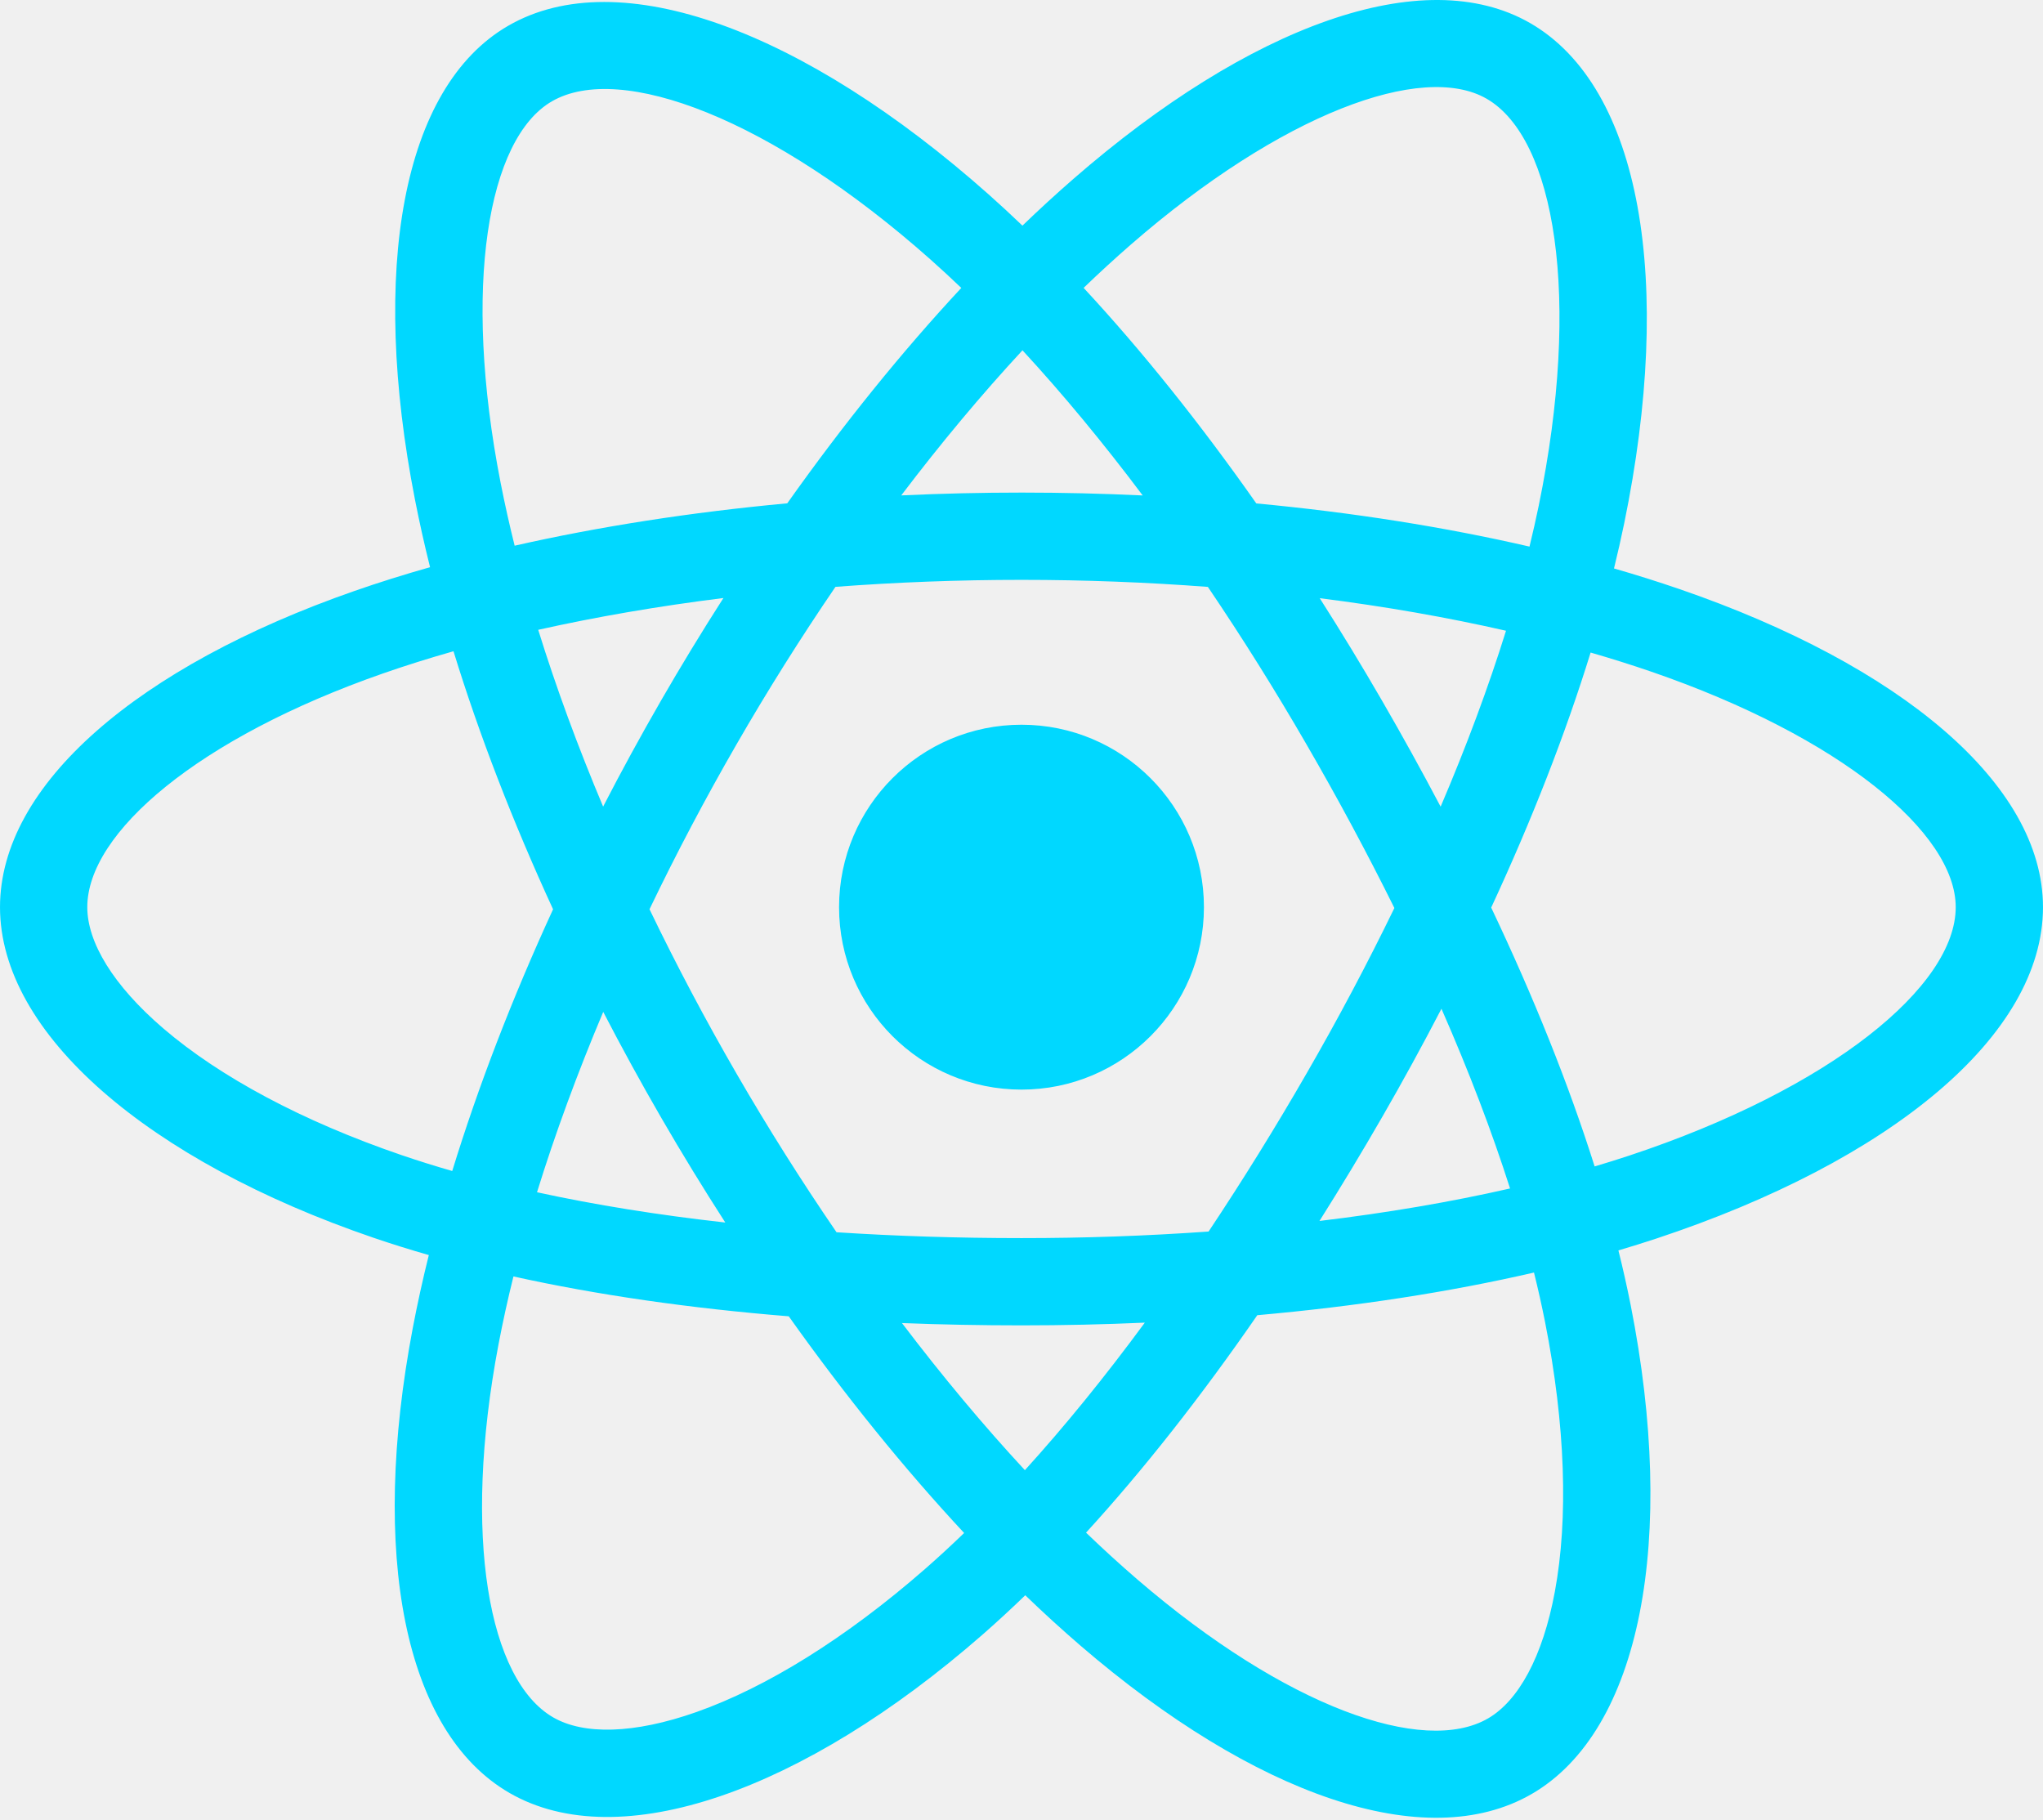
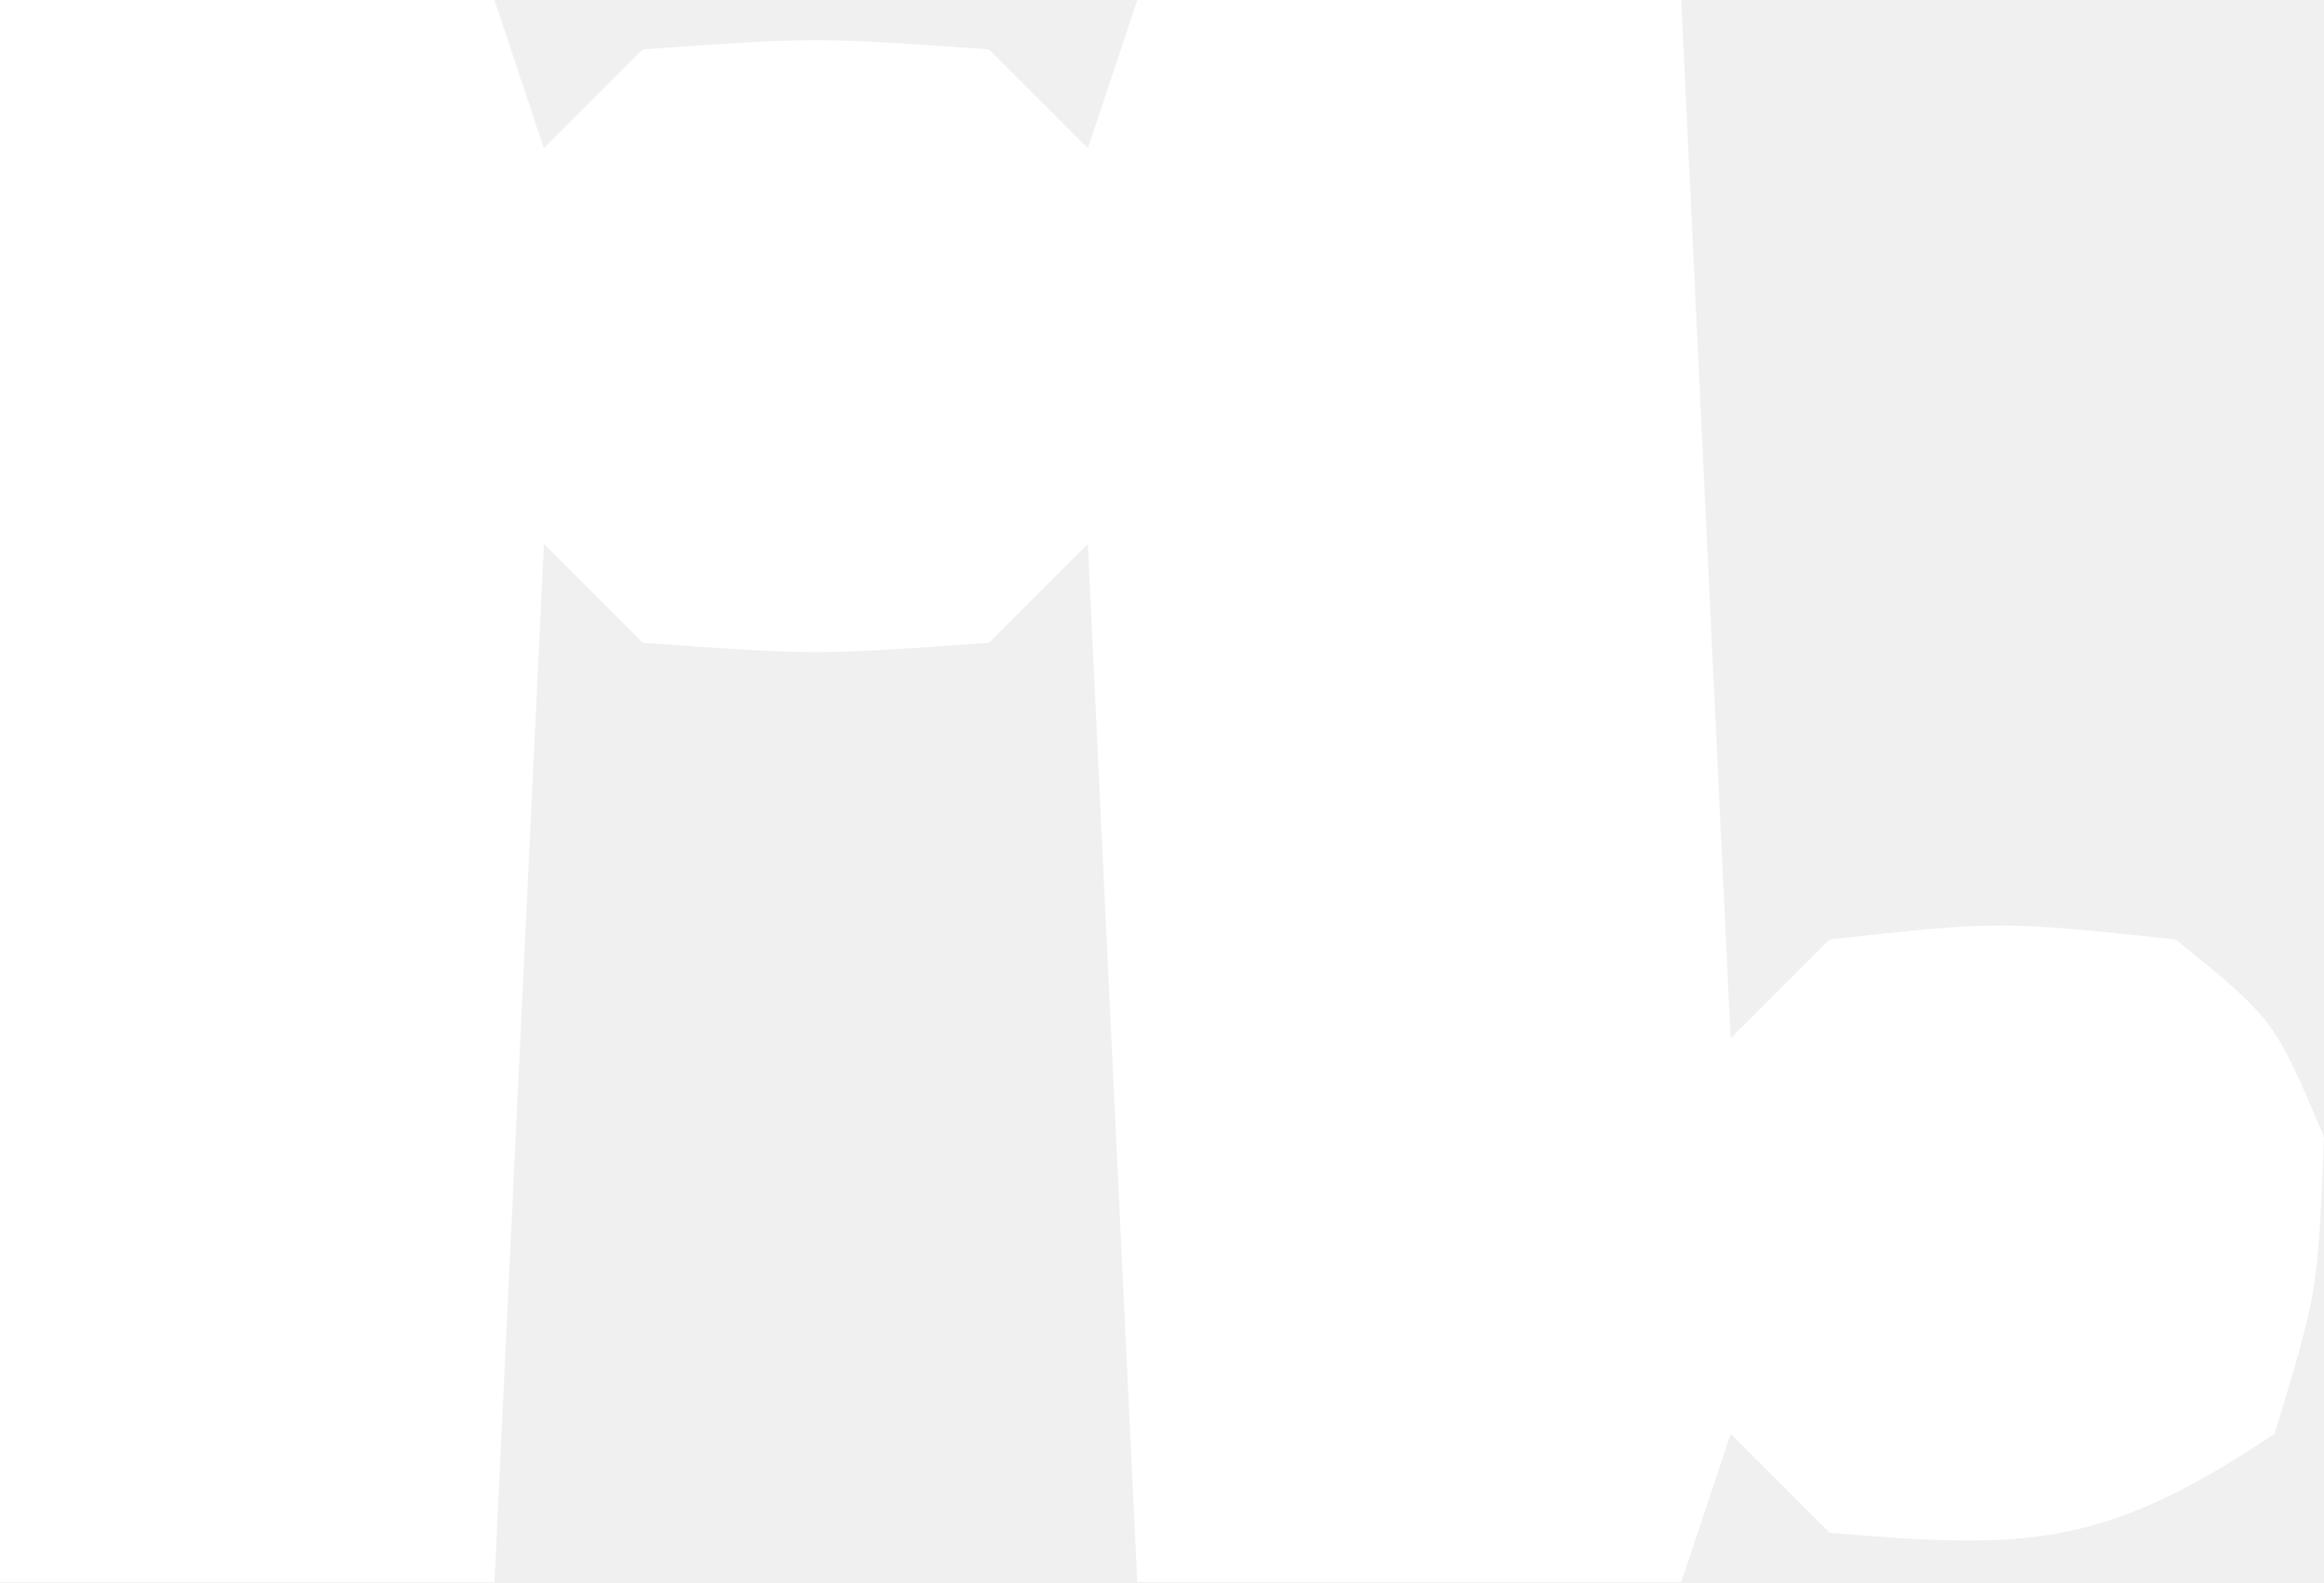
- <svg xmlns="http://www.w3.org/2000/svg" aria-hidden="true" role="img" class="iconify iconify--logos" width="35.93" height="32" preserveAspectRatio="xMidYMid meet" viewBox="0 0 256 228">
-   <path fill="#00D8FF" d="M210.483 73.824a171.49 171.49 0 0 0-8.24-2.597c.465-1.9.893-3.777 1.273-5.621c6.238-30.281 2.16-54.676-11.769-62.708c-13.355-7.7-35.196.329-57.254 19.526a171.23 171.23 0 0 0-6.375 5.848a155.866 155.866 0 0 0-4.241-3.917C100.759 3.829 77.587-4.822 63.673 3.233C50.33 10.957 46.379 33.89 51.995 62.588a170.974 170.974 0 0 0 1.892 8.48c-3.28.932-6.445 1.924-9.474 2.98C17.309 83.498 0 98.307 0 113.668c0 15.865 18.582 31.778 46.812 41.427a145.52 145.52 0 0 0 6.921 2.165a167.467 167.467 0 0 0-2.01 9.138c-5.354 28.2-1.173 50.591 12.134 58.266c13.744 7.926 36.812-.22 59.273-19.855a145.567 145.567 0 0 0 5.342-4.923a168.064 168.064 0 0 0 6.92 6.314c21.758 18.722 43.246 26.282 56.54 18.586c13.731-7.949 18.194-32.003 12.4-61.268a145.016 145.016 0 0 0-1.535-6.842c1.62-.48 3.21-.974 4.76-1.488c29.348-9.723 48.443-25.443 48.443-41.52c0-15.417-17.868-30.326-45.517-39.844Zm-6.365 70.984c-1.4.463-2.836.91-4.3 1.345c-3.24-10.257-7.612-21.163-12.963-32.432c5.106-11 9.31-21.767 12.459-31.957c2.619.758 5.16 1.557 7.61 2.4c23.69 8.156 38.14 20.213 38.14 29.504c0 9.896-15.606 22.743-40.946 31.14Zm-10.514 20.834c2.562 12.94 2.927 24.64 1.23 33.787c-1.524 8.219-4.59 13.698-8.382 15.893c-8.067 4.67-25.32-1.4-43.927-17.412a156.726 156.726 0 0 1-6.437-5.87c7.214-7.889 14.423-17.06 21.459-27.246c12.376-1.098 24.068-2.894 34.671-5.345a134.17 134.17 0 0 1 1.386 6.193ZM87.276 214.515c-7.882 2.783-14.16 2.863-17.955.675c-8.075-4.657-11.432-22.636-6.853-46.752a156.923 156.923 0 0 1 1.869-8.499c10.486 2.32 22.093 3.988 34.498 4.994c7.084 9.967 14.501 19.128 21.976 27.15a134.668 134.668 0 0 1-4.877 4.492c-9.933 8.682-19.886 14.842-28.658 17.94ZM50.35 144.747c-12.483-4.267-22.792-9.812-29.858-15.863c-6.35-5.437-9.555-10.836-9.555-15.216c0-9.322 13.897-21.212 37.076-29.293c2.813-.98 5.757-1.905 8.812-2.773c3.204 10.42 7.406 21.315 12.477 32.332c-5.137 11.18-9.399 22.249-12.634 32.792a134.718 134.718 0 0 1-6.318-1.979Zm12.378-84.26c-4.811-24.587-1.616-43.134 6.425-47.789c8.564-4.958 27.502 2.111 47.463 19.835a144.318 144.318 0 0 1 3.841 3.545c-7.438 7.987-14.787 17.08-21.808 26.988c-12.04 1.116-23.565 2.908-34.161 5.309a160.342 160.342 0 0 1-1.76-7.887Zm110.427 27.268a347.8 347.8 0 0 0-7.785-12.803c8.168 1.033 15.994 2.404 23.343 4.08c-2.206 7.072-4.956 14.465-8.193 22.045a381.151 381.151 0 0 0-7.365-13.322Zm-45.032-43.861c5.044 5.465 10.096 11.566 15.065 18.186a322.04 322.04 0 0 0-30.257-.006c4.974-6.559 10.069-12.652 15.192-18.18ZM82.802 87.83a323.167 323.167 0 0 0-7.227 13.238c-3.184-7.553-5.909-14.98-8.134-22.152c7.304-1.634 15.093-2.97 23.209-3.984a321.524 321.524 0 0 0-7.848 12.897Zm8.081 65.352c-8.385-.936-16.291-2.203-23.593-3.793c2.26-7.3 5.045-14.885 8.298-22.6a321.187 321.187 0 0 0 7.257 13.246c2.594 4.48 5.28 8.868 8.038 13.147Zm37.542 31.03c-5.184-5.592-10.354-11.779-15.403-18.433c4.902.192 9.899.29 14.978.29c5.218 0 10.376-.117 15.453-.343c-4.985 6.774-10.018 12.97-15.028 18.486Zm52.198-57.817c3.422 7.8 6.306 15.345 8.596 22.52c-7.422 1.694-15.436 3.058-23.88 4.071a382.417 382.417 0 0 0 7.859-13.026a347.403 347.403 0 0 0 7.425-13.565Zm-16.898 8.101a358.557 358.557 0 0 1-12.281 19.815a329.4 329.4 0 0 1-23.444.823c-7.967 0-15.716-.248-23.178-.732a310.202 310.202 0 0 1-12.513-19.846h.001a307.41 307.41 0 0 1-10.923-20.627a310.278 310.278 0 0 1 10.89-20.637l-.001.001a307.318 307.318 0 0 1 12.413-19.761c7.613-.576 15.42-.876 23.31-.876H128c7.926 0 15.743.303 23.354.883a329.357 329.357 0 0 1 12.335 19.695a358.489 358.489 0 0 1 11.036 20.54a329.472 329.472 0 0 1-11 20.722Zm22.56-122.124c8.572 4.944 11.906 24.881 6.52 51.026c-.344 1.668-.73 3.367-1.15 5.09c-10.622-2.452-22.155-4.275-34.23-5.408c-7.034-10.017-14.323-19.124-21.64-27.008a160.789 160.789 0 0 1 5.888-5.4c18.9-16.447 36.564-22.941 44.612-18.3ZM128 90.808c12.625 0 22.86 10.235 22.86 22.86s-10.235 22.86-22.86 22.86s-22.86-10.235-22.86-22.86s10.235-22.86 22.86-22.86Z" />
+ <svg xmlns="http://www.w3.org/2000/svg" version="1.1" width="47" height="32">
+   <path d="M0 0 C3.3 0 6.6 0 10 0 C10.33 0.99 10.66 1.98 11 3 C11.66 2.34 12.32 1.68 13 1 C16.5 0.75 16.5 0.75 20 1 C20.66 1.66 21.32 2.32 22 3 C22.33 2.01 22.66 1.02 23 0 C26.63 0 30.26 0 34 0 C34.495 10.395 34.495 10.395 35 21 C35.66 20.34 36.32 19.68 37 19 C40.438 18.625 40.438 18.625 44 19 C46 20.625 46 20.625 47 23 C46.875 26.125 46.875 26.125 46 29 C42.548 31.302 41.053 31.345 37 31 C36.34 30.34 35.68 29.68 35 29 C34.505 30.485 34.505 30.485 34 32 C30.37 32 26.74 32 23 32 C22.67 25.07 22.34 18.14 22 11 C21.34 11.66 20.68 12.32 20 13 C16.5 13.25 16.5 13.25 13 13 C12.34 12.34 11.68 11.68 11 11 C10.67 17.93 10.34 24.86 10 32 C6.7 32 3.4 32 0 32 C0 21.44 0 10.88 0 0 Z " fill="#FFFFFF" transform="translate(0,0)" />
</svg>
